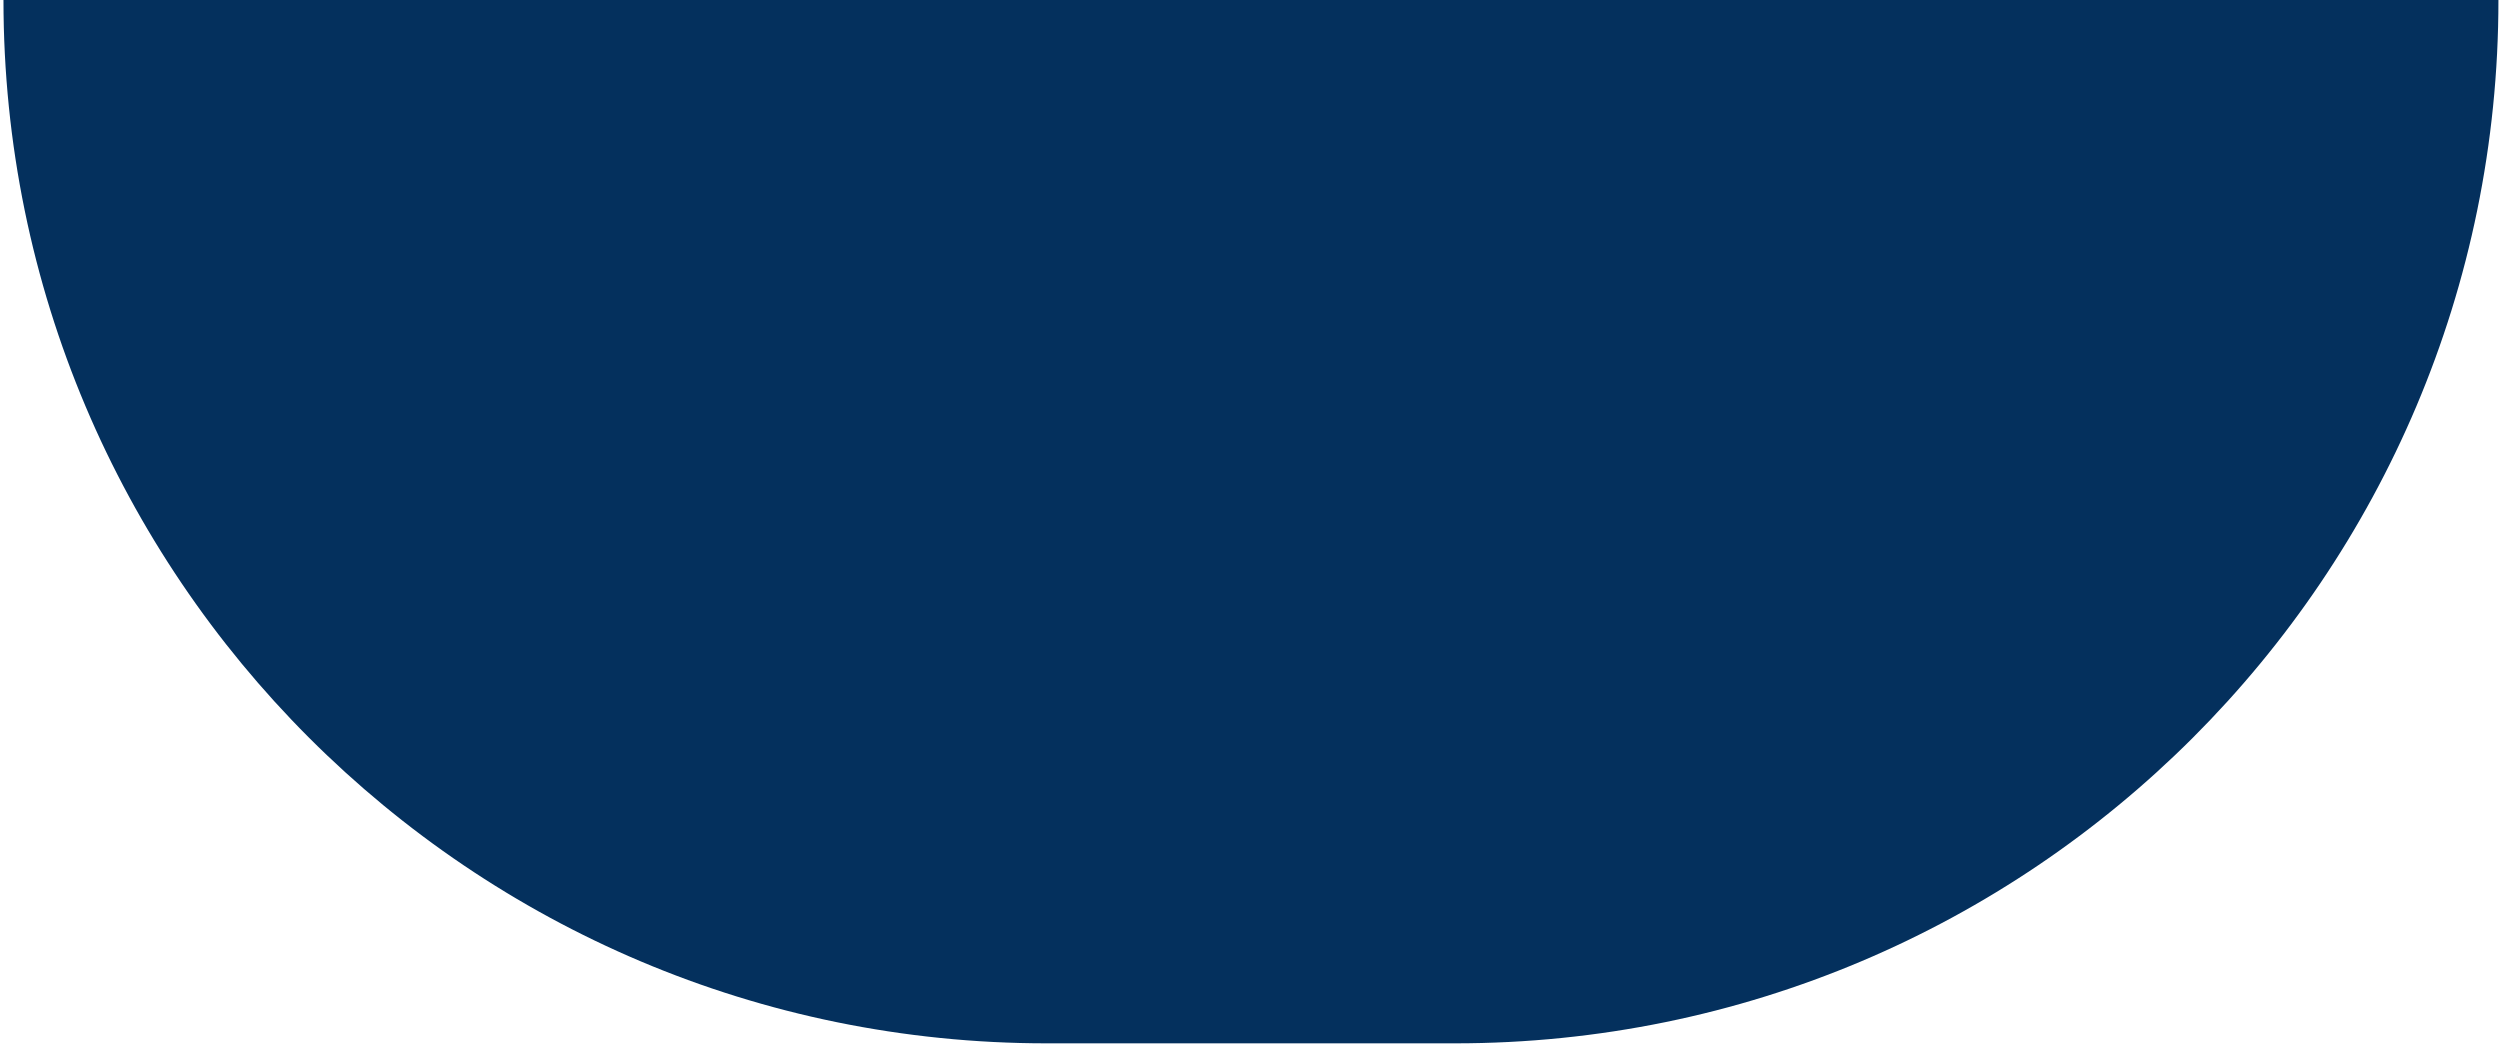
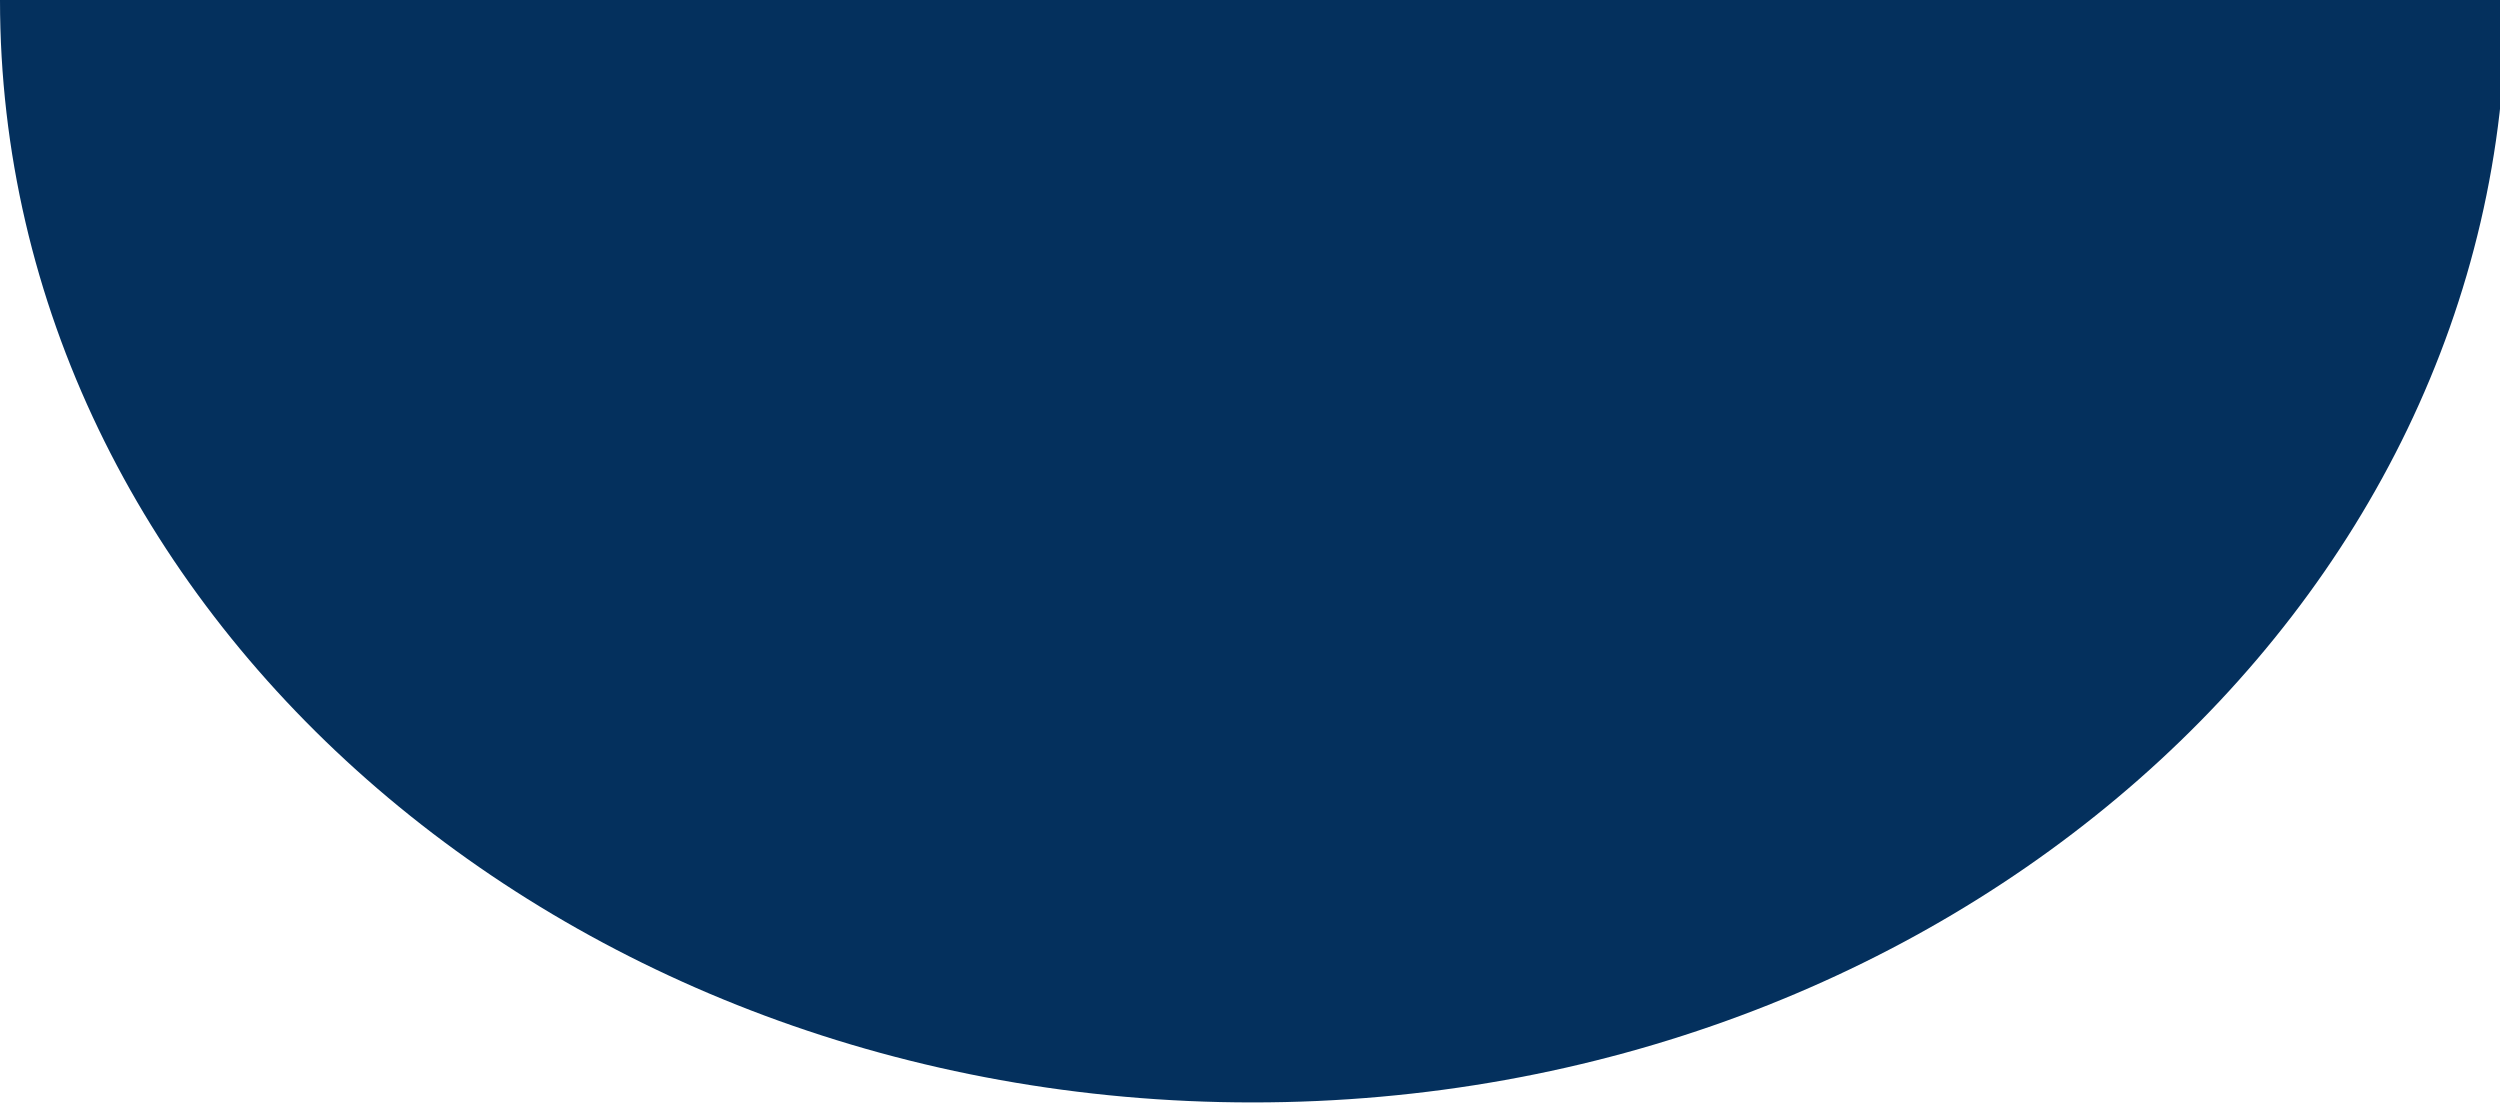
- <svg xmlns="http://www.w3.org/2000/svg" width="113" height="48" viewBox="0 0 113 48" fill="none">
-   <path d="M0.157 0H112.929C112.929 26.045 91.815 47.159 65.769 47.159H47.316C21.271 47.159 0.157 26.045 0.157 0Z" fill="#04305D" />
+ <svg xmlns="http://www.w3.org/2000/svg" version="1.1" id="Ebene_1" x="0px" y="0px" viewBox="0 0 288 127" style="enable-background:new 0 0 288 127;" xml:space="preserve">
+   <style type="text/css">
+ 	.st0{fill:#04305D;}
+ </style>
+   <path class="st0" d="M144.3,127C224,127,288.7,70.1,288.7,0H0C0,70.1,64.6,127,144.3,127z" />
</svg>
